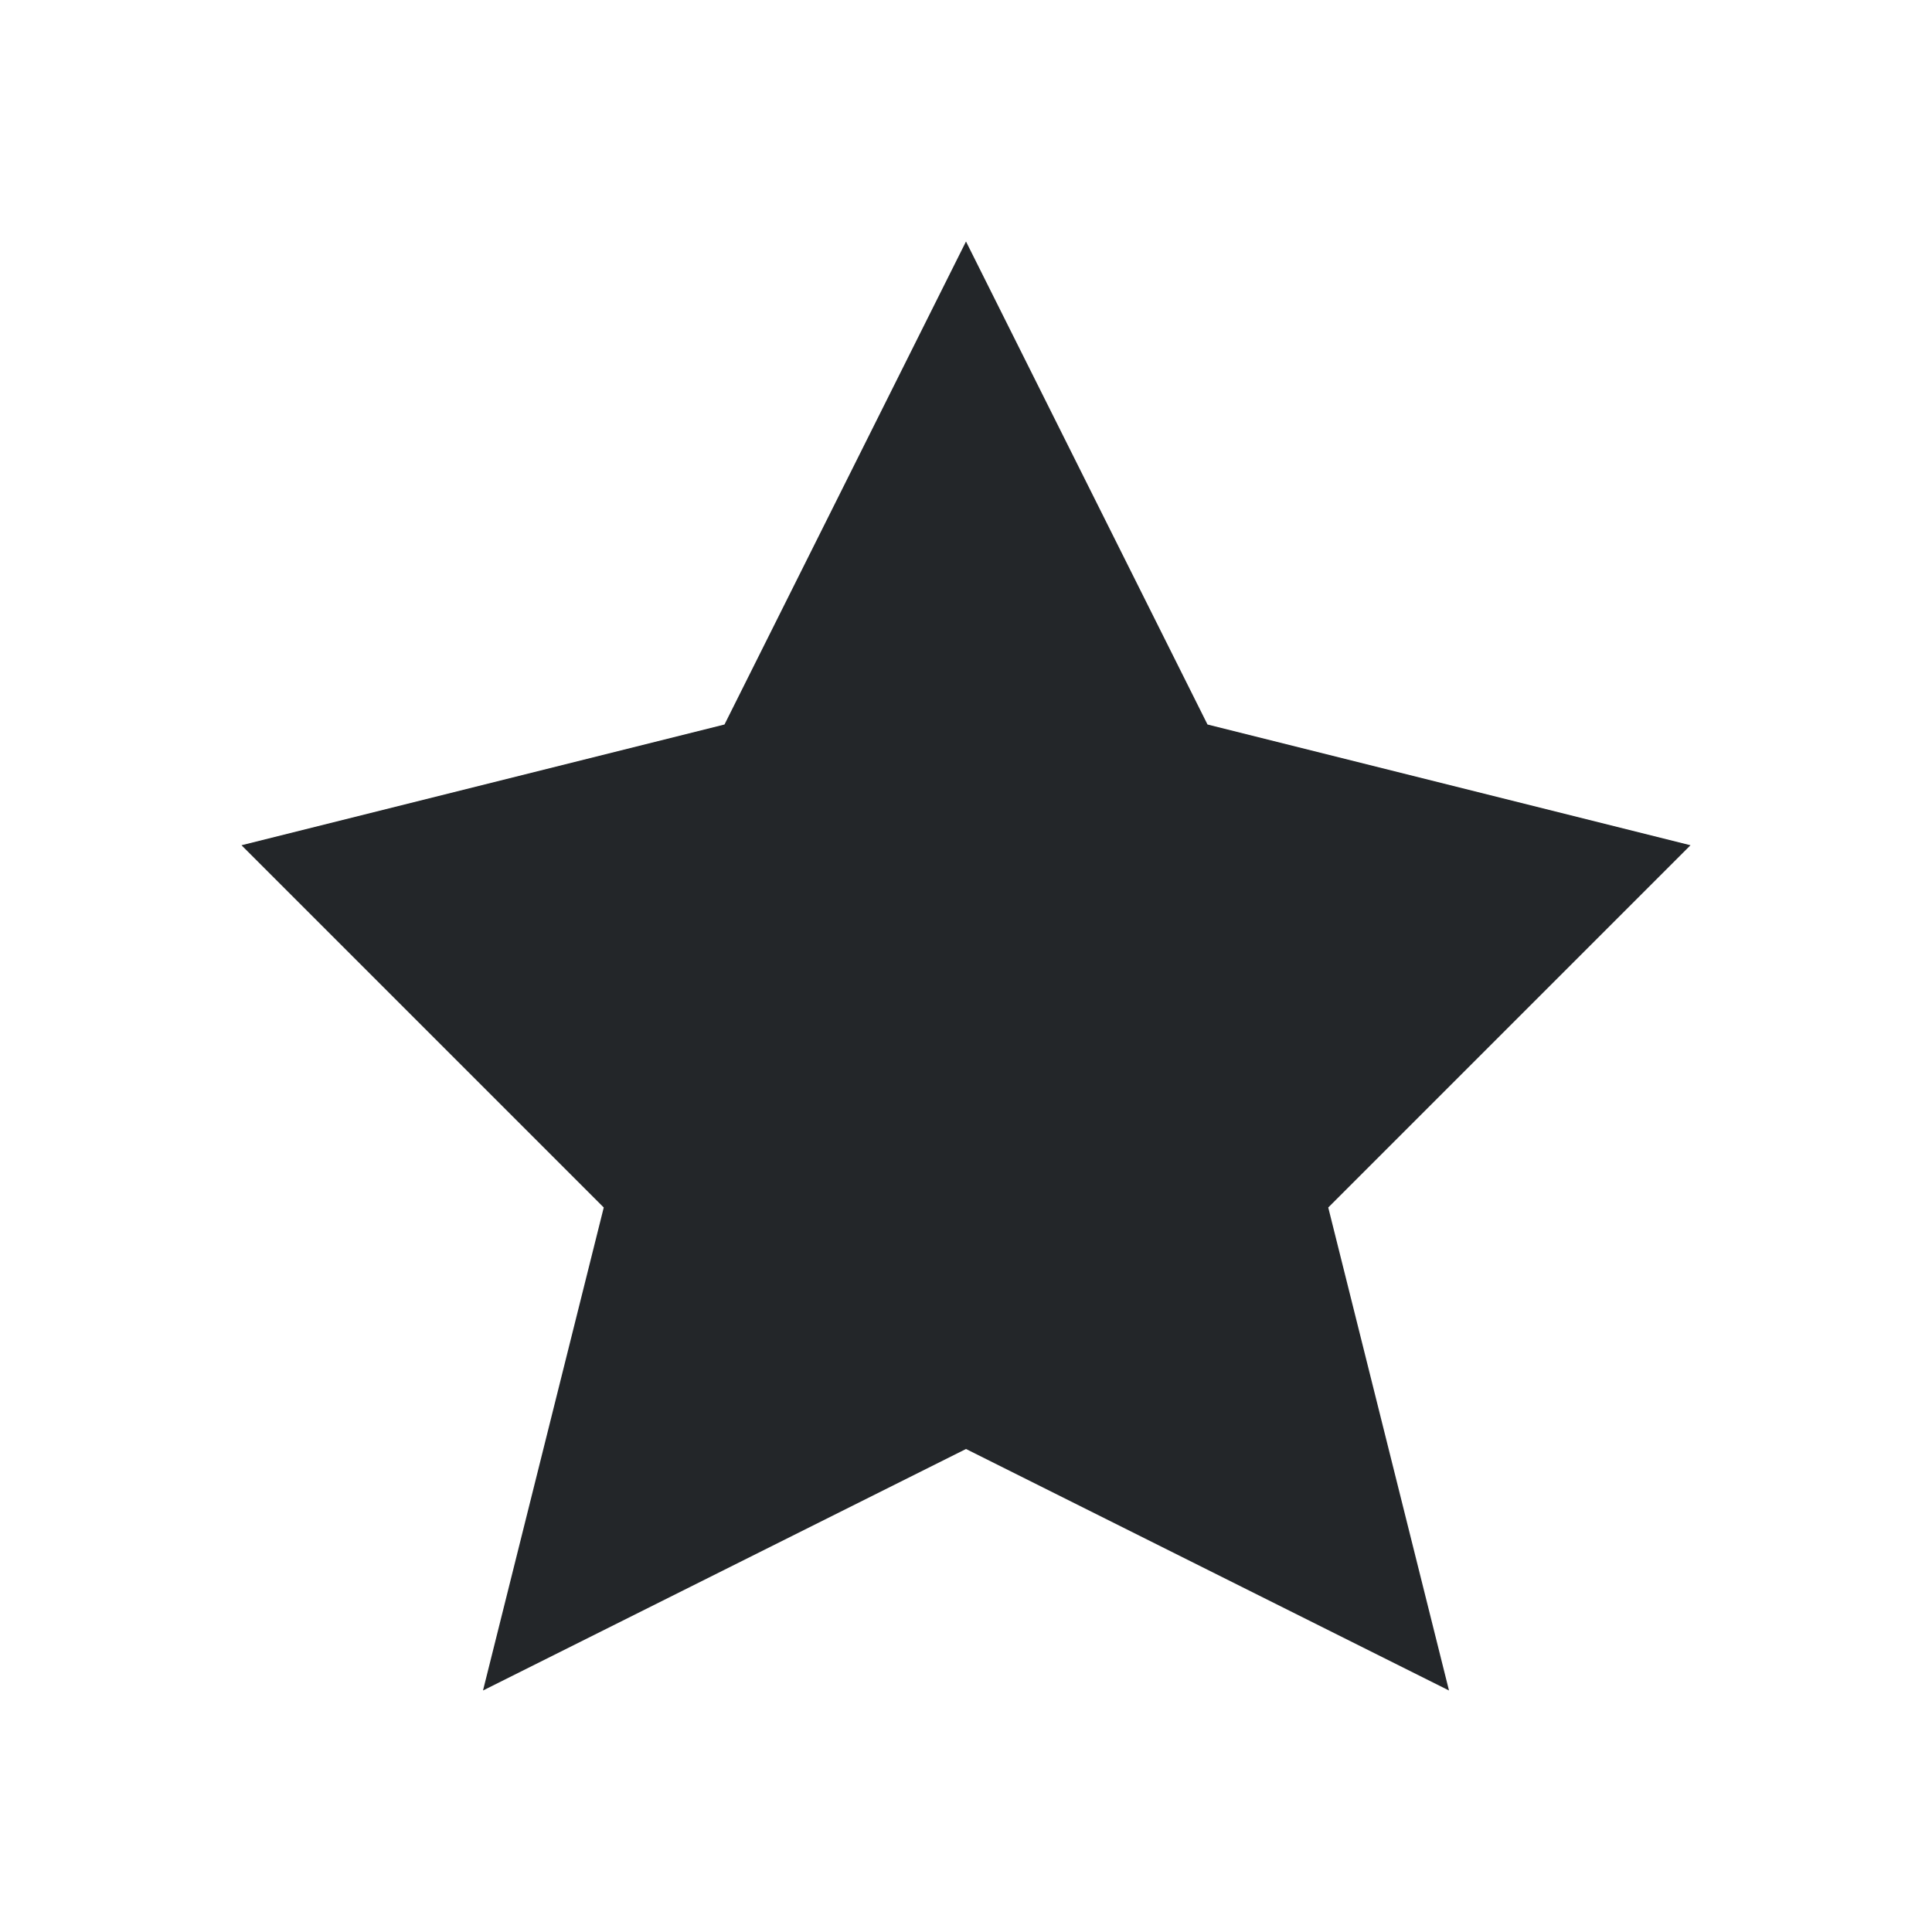
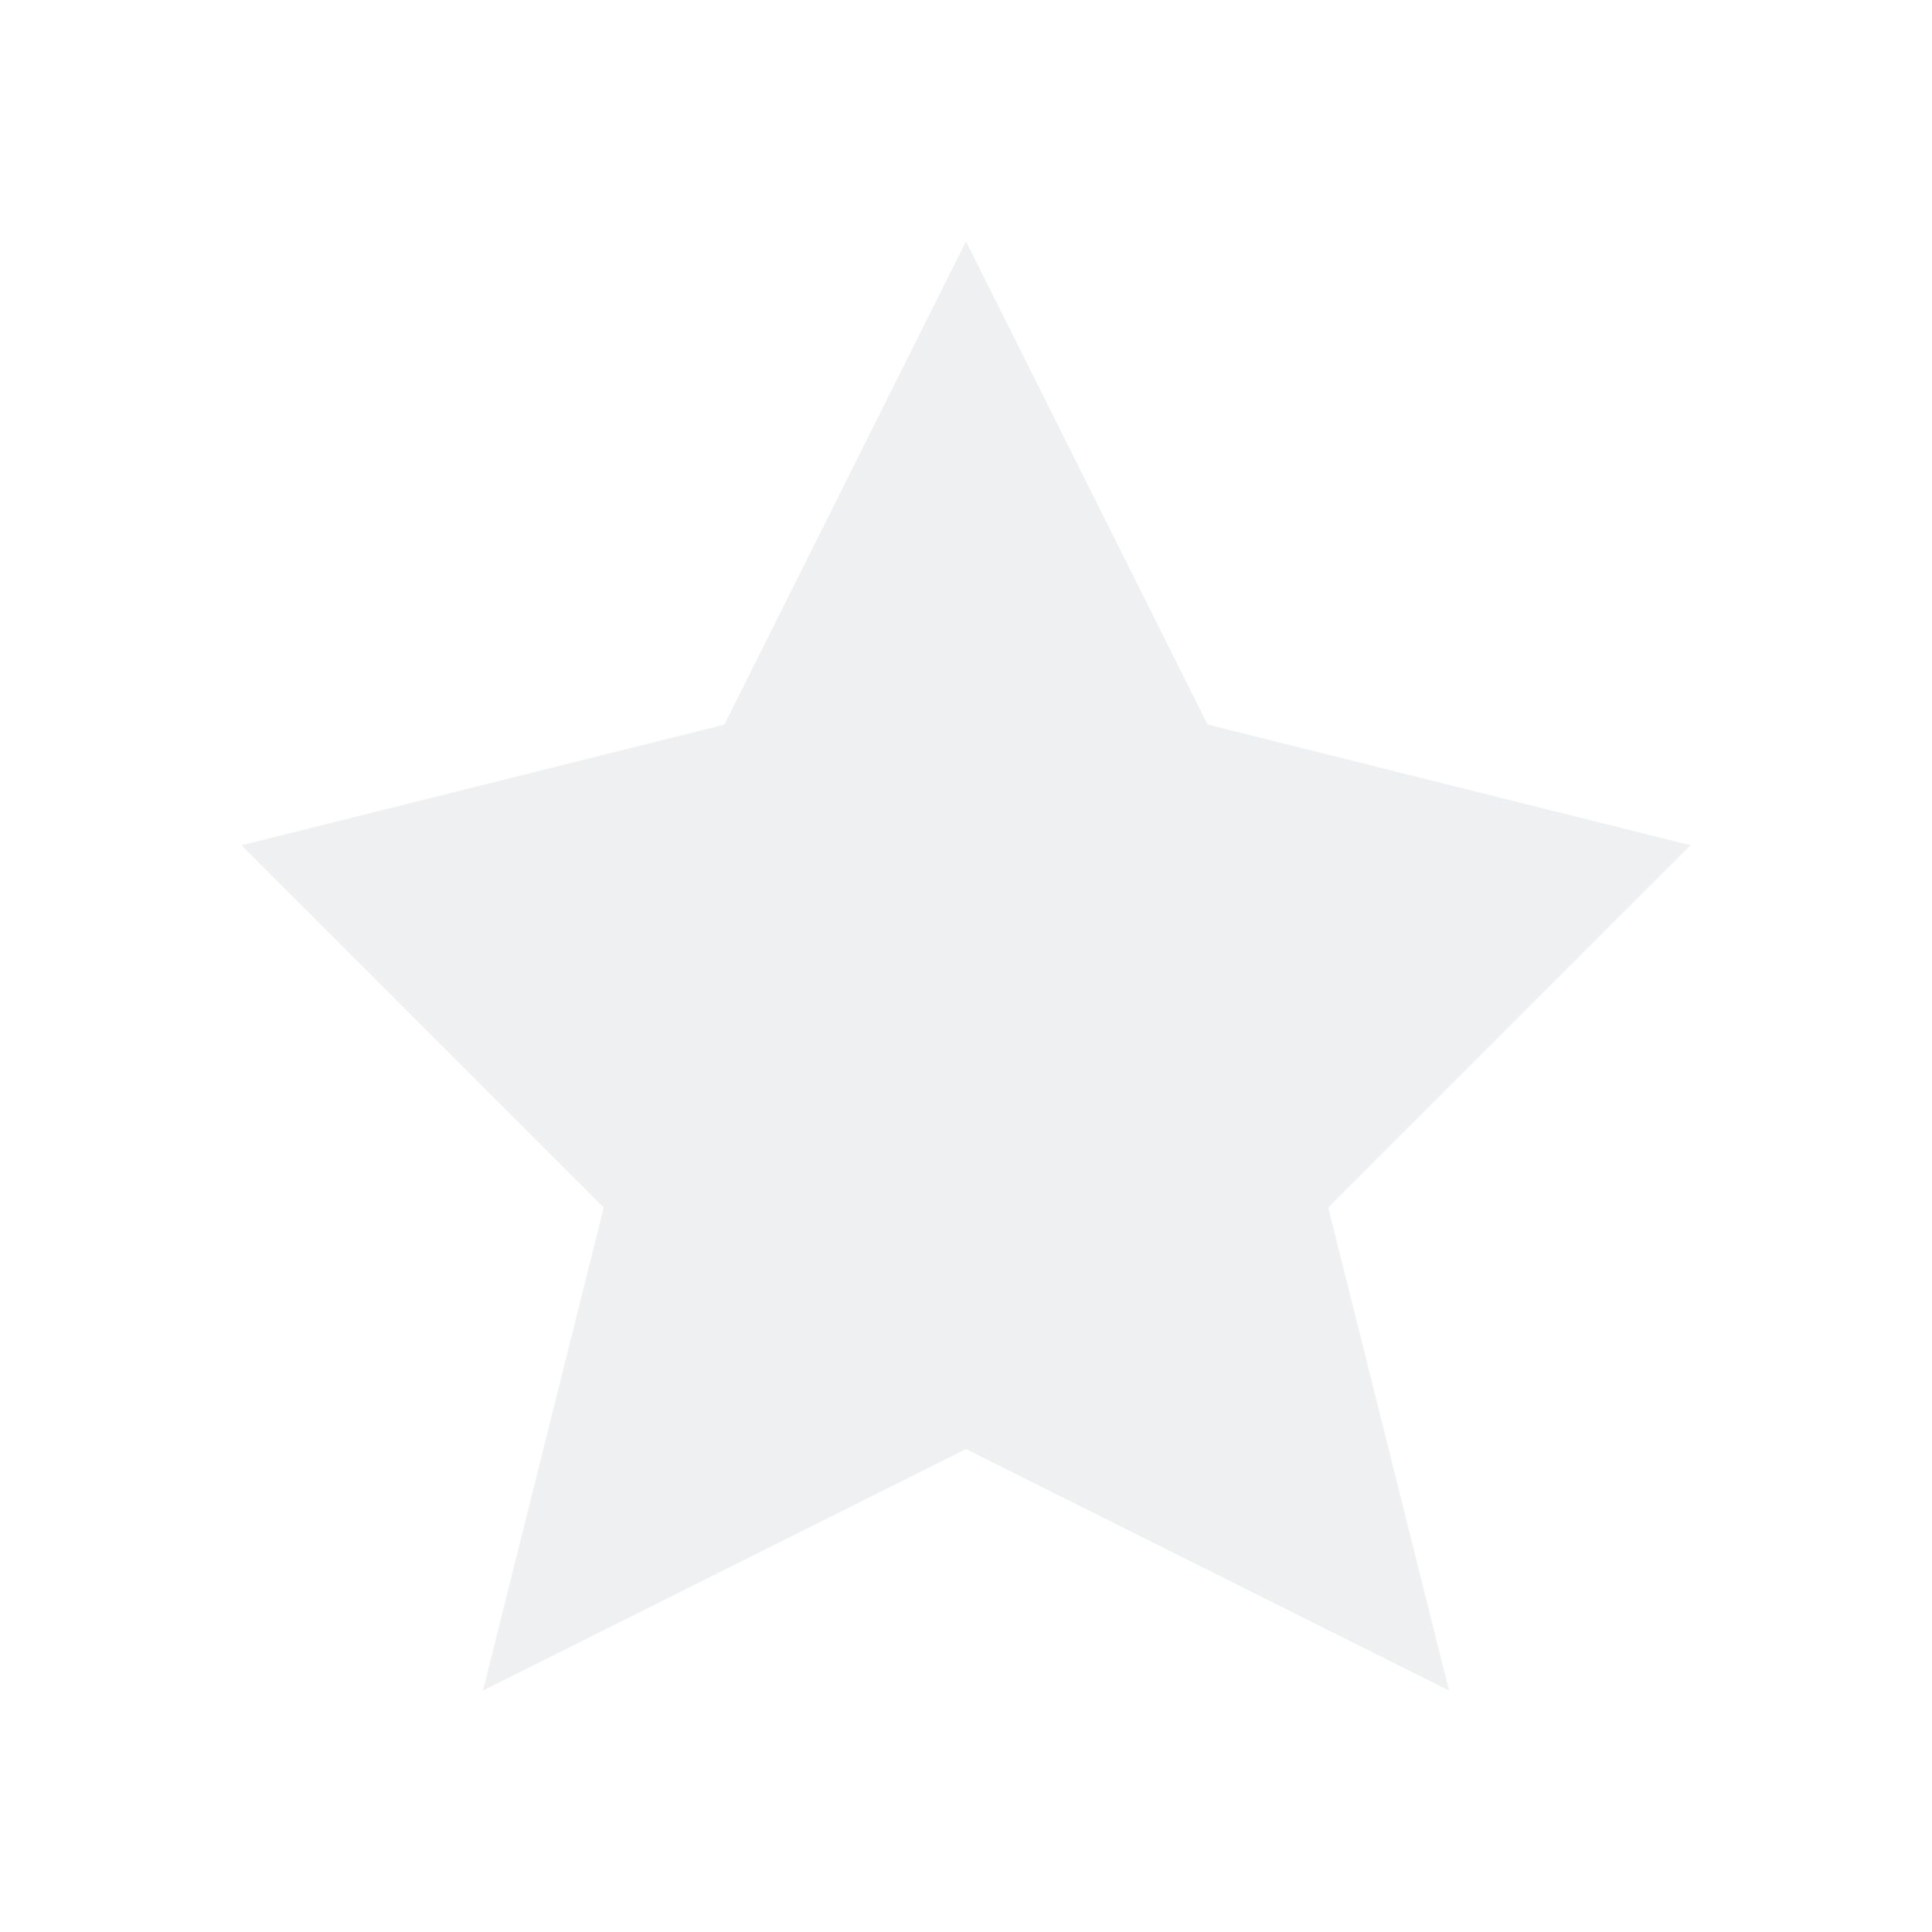
<svg xmlns="http://www.w3.org/2000/svg" viewBox="0 0 16 16">
  <defs id="defs3051">
    <style type="text/css" id="current-color-scheme">
      .ColorScheme-Text {
-         color:#232629;
+         color:#eff0f1;
      }
      </style>
  </defs>
  <g transform="translate(0,-1036.362)">
    <path style="fill:currentColor;fill-opacity:1;stroke:none" d="m 8,1038.362 -2,4 -4,1 3,3 -1,4 4,-2 4,2 -1,-4 3,-3 -4,-1 z" id="path4114" class="ColorScheme-Text" />
  </g>
</svg>
